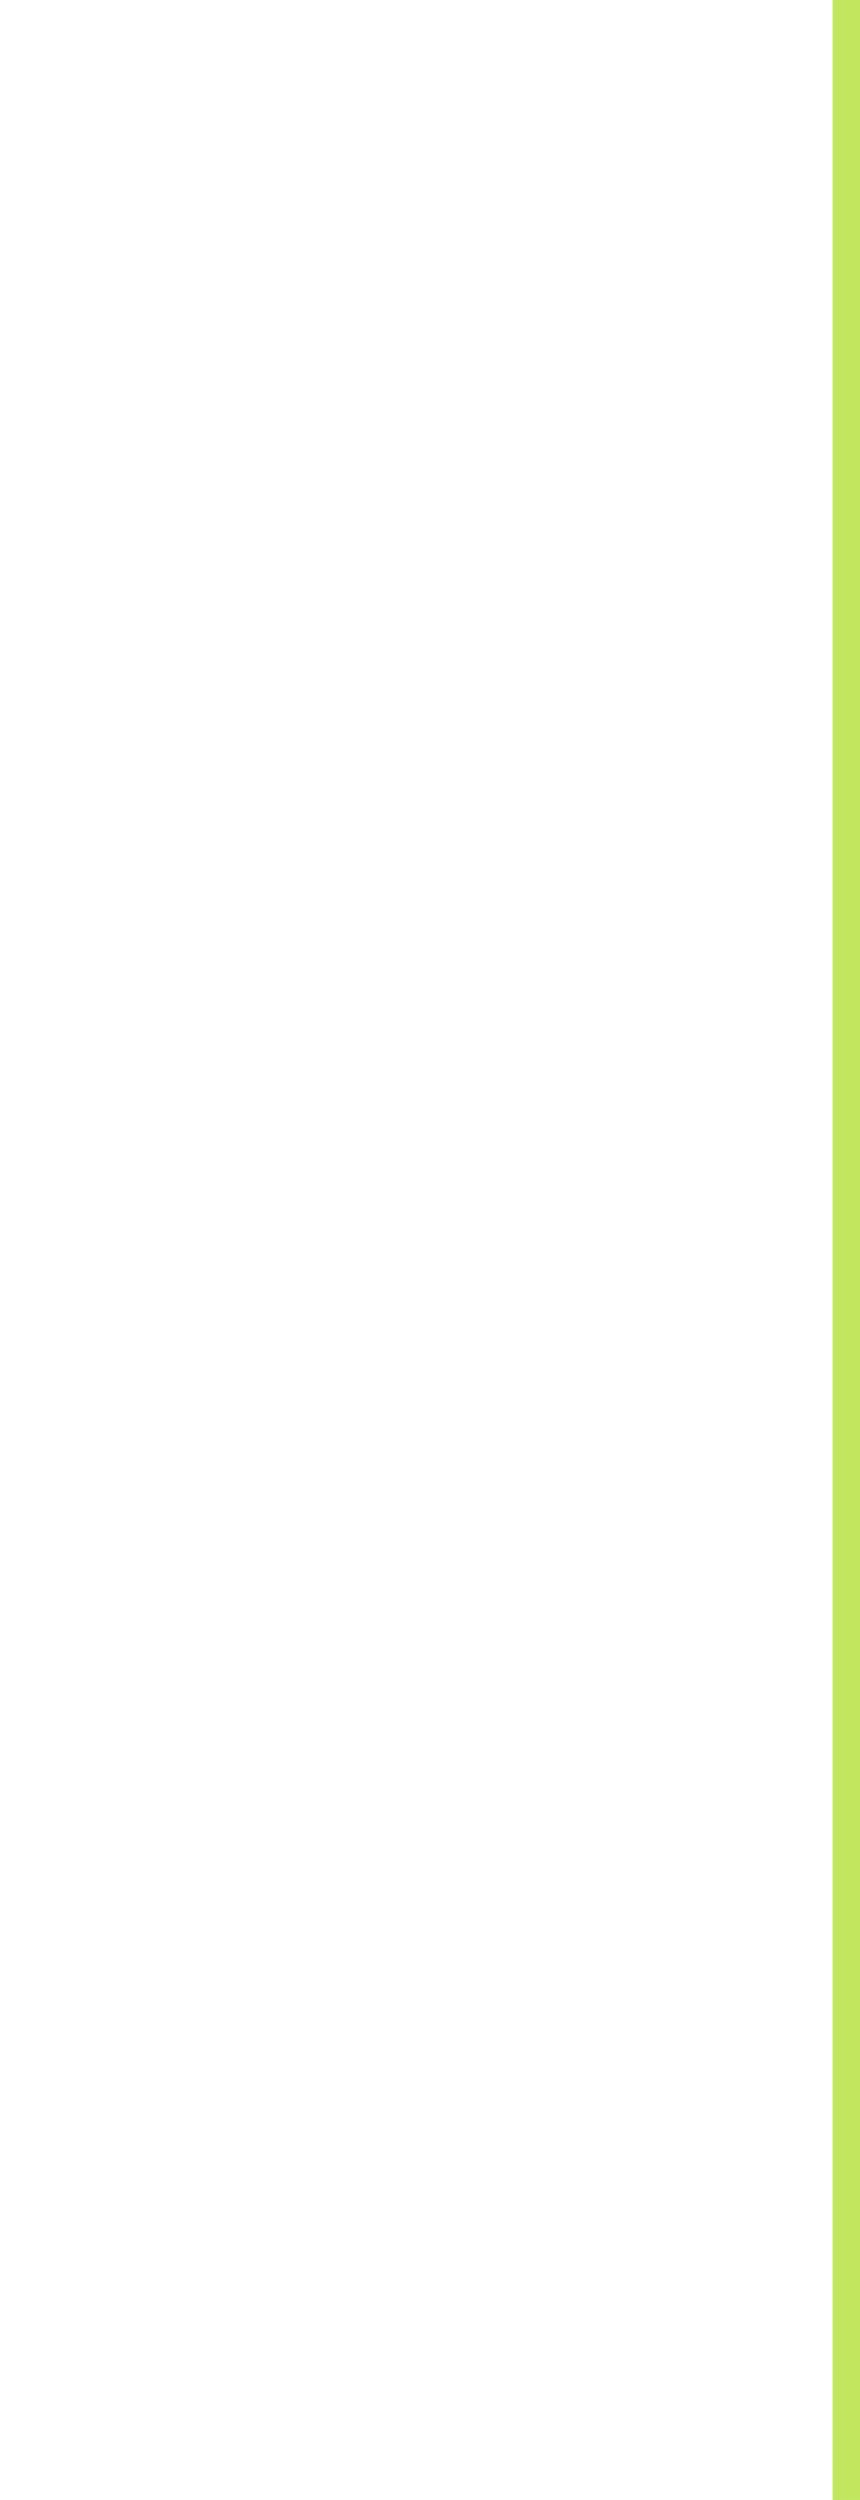
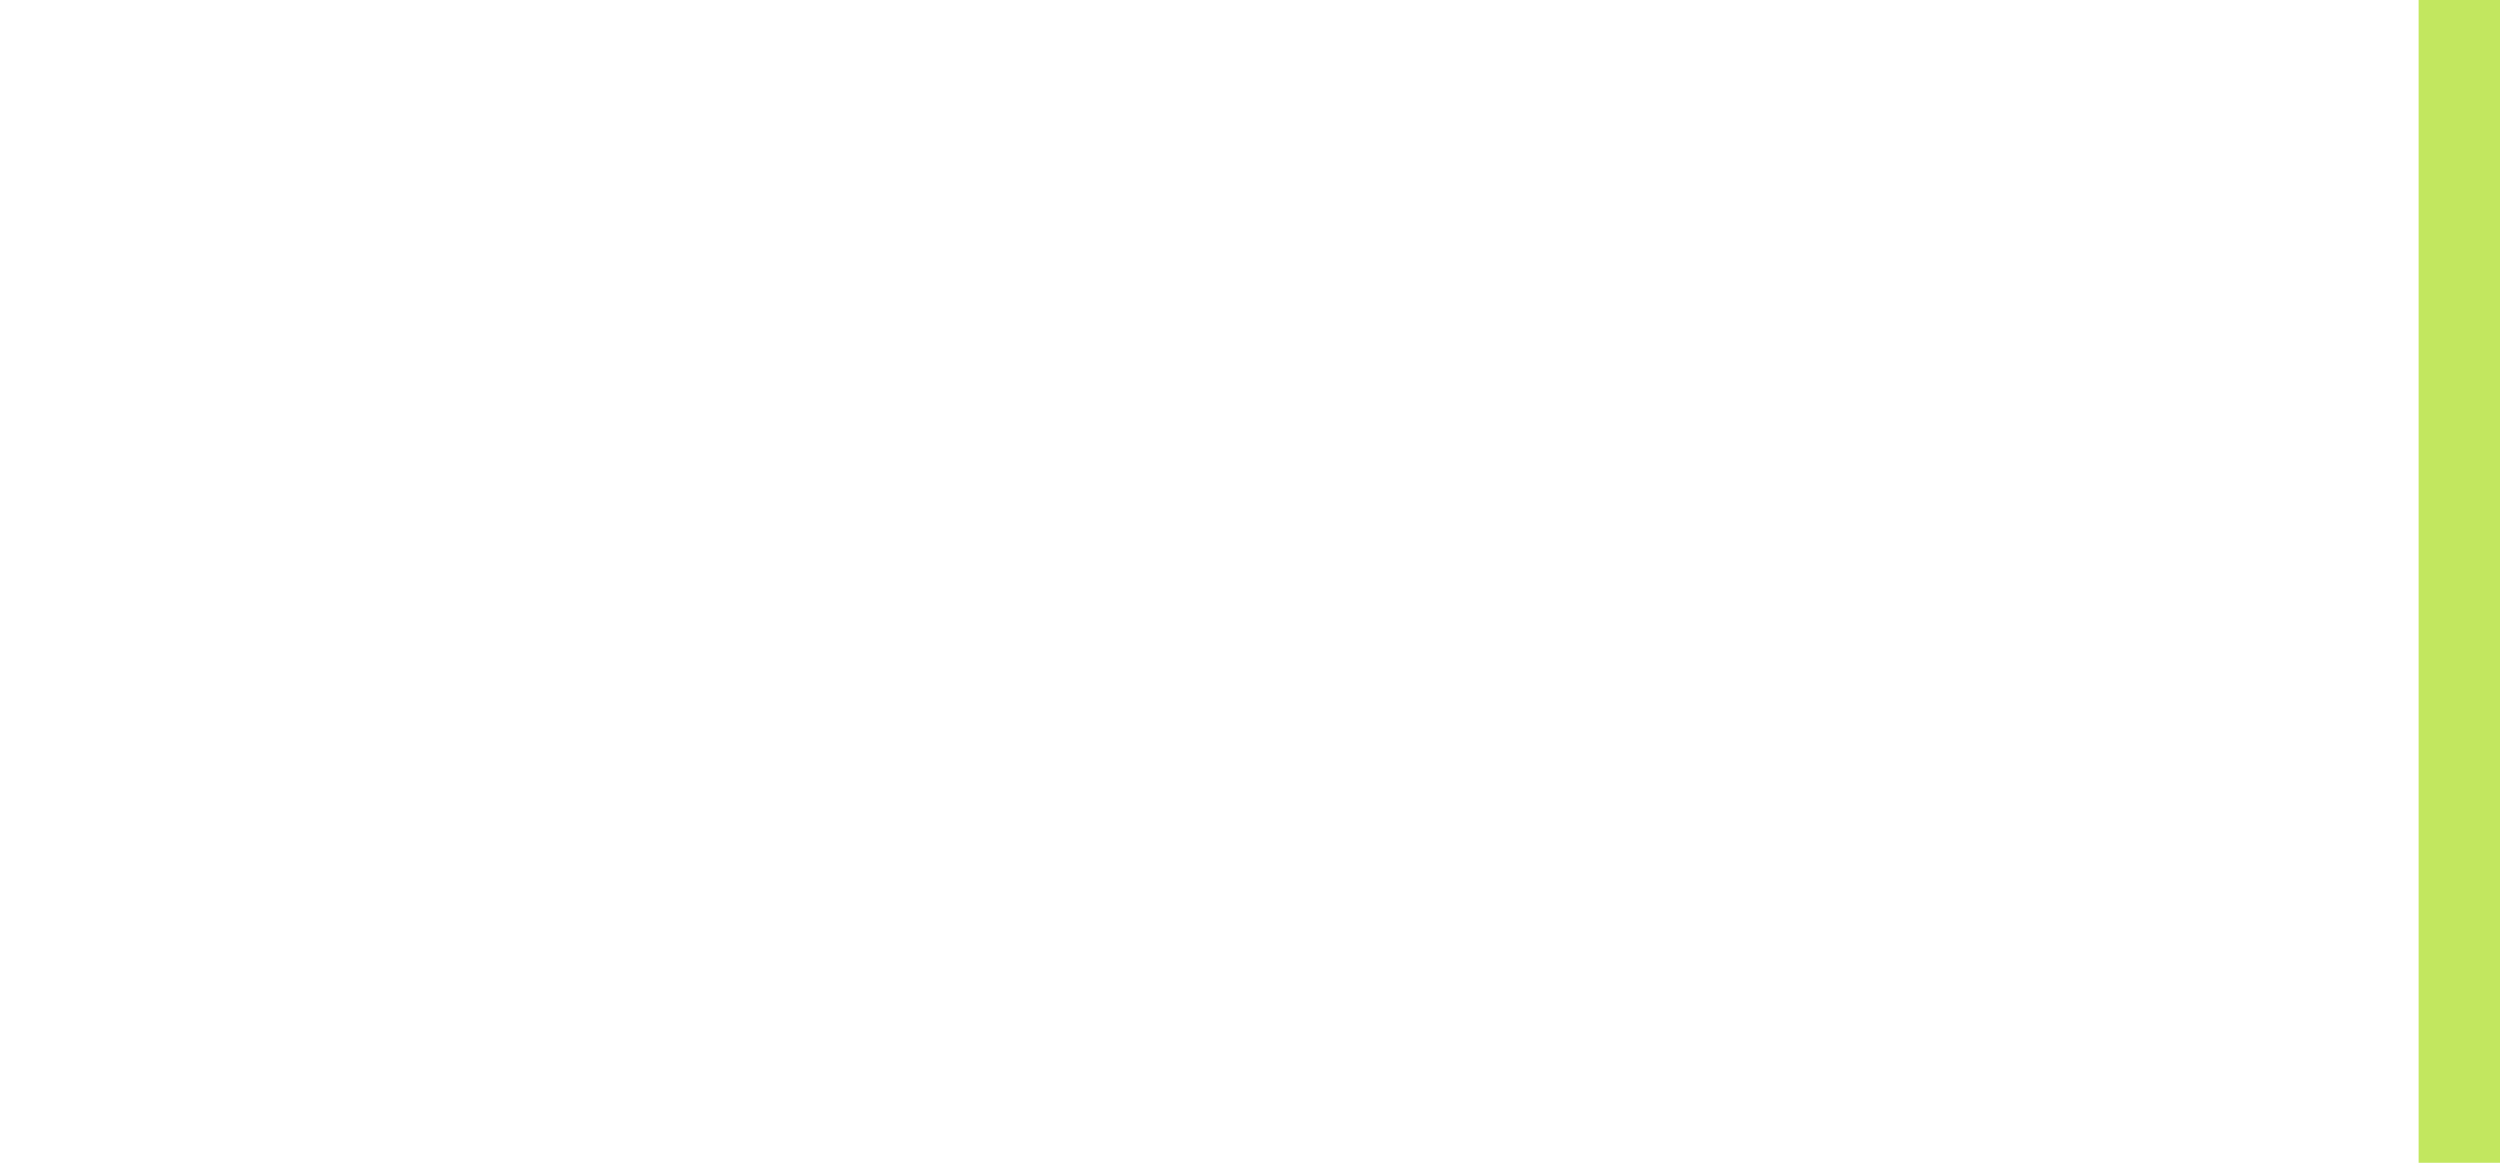
- <svg xmlns="http://www.w3.org/2000/svg" width="43" height="125" viewBox="0 0 43 125" id="svg2" version="1.1">
+ <svg xmlns="http://www.w3.org/2000/svg" width="43" height="20" viewBox="0 0 43 20" id="svg2" version="1.1">
  <defs id="defs4">
    </defs>
-   <g id="layer1" transform="translate(-188.9164,-202.3664)">
-     <path style="fill:none;fill-rule:evenodd;stroke:#c2e75f;stroke-width:1.369;stroke-linecap:butt;stroke-linejoin:miter;stroke-miterlimit:4;stroke-dasharray:none;stroke-opacity:1" d="m 231.232,202.366 0,125" id="path4142" />
+   <g id="layer1" transform="translate(-231.3688,-307.3664)">
+     <path style="fill:none;fill-rule:evenodd;stroke:#c2e75f;stroke-width:1.4;stroke-linecap:butt;stroke-linejoin:miter;stroke-miterlimit:4;stroke-dasharray:none;stroke-opacity:1" d="m 273.669,307.366 0,20" id="path4142" />
  </g>
</svg>
